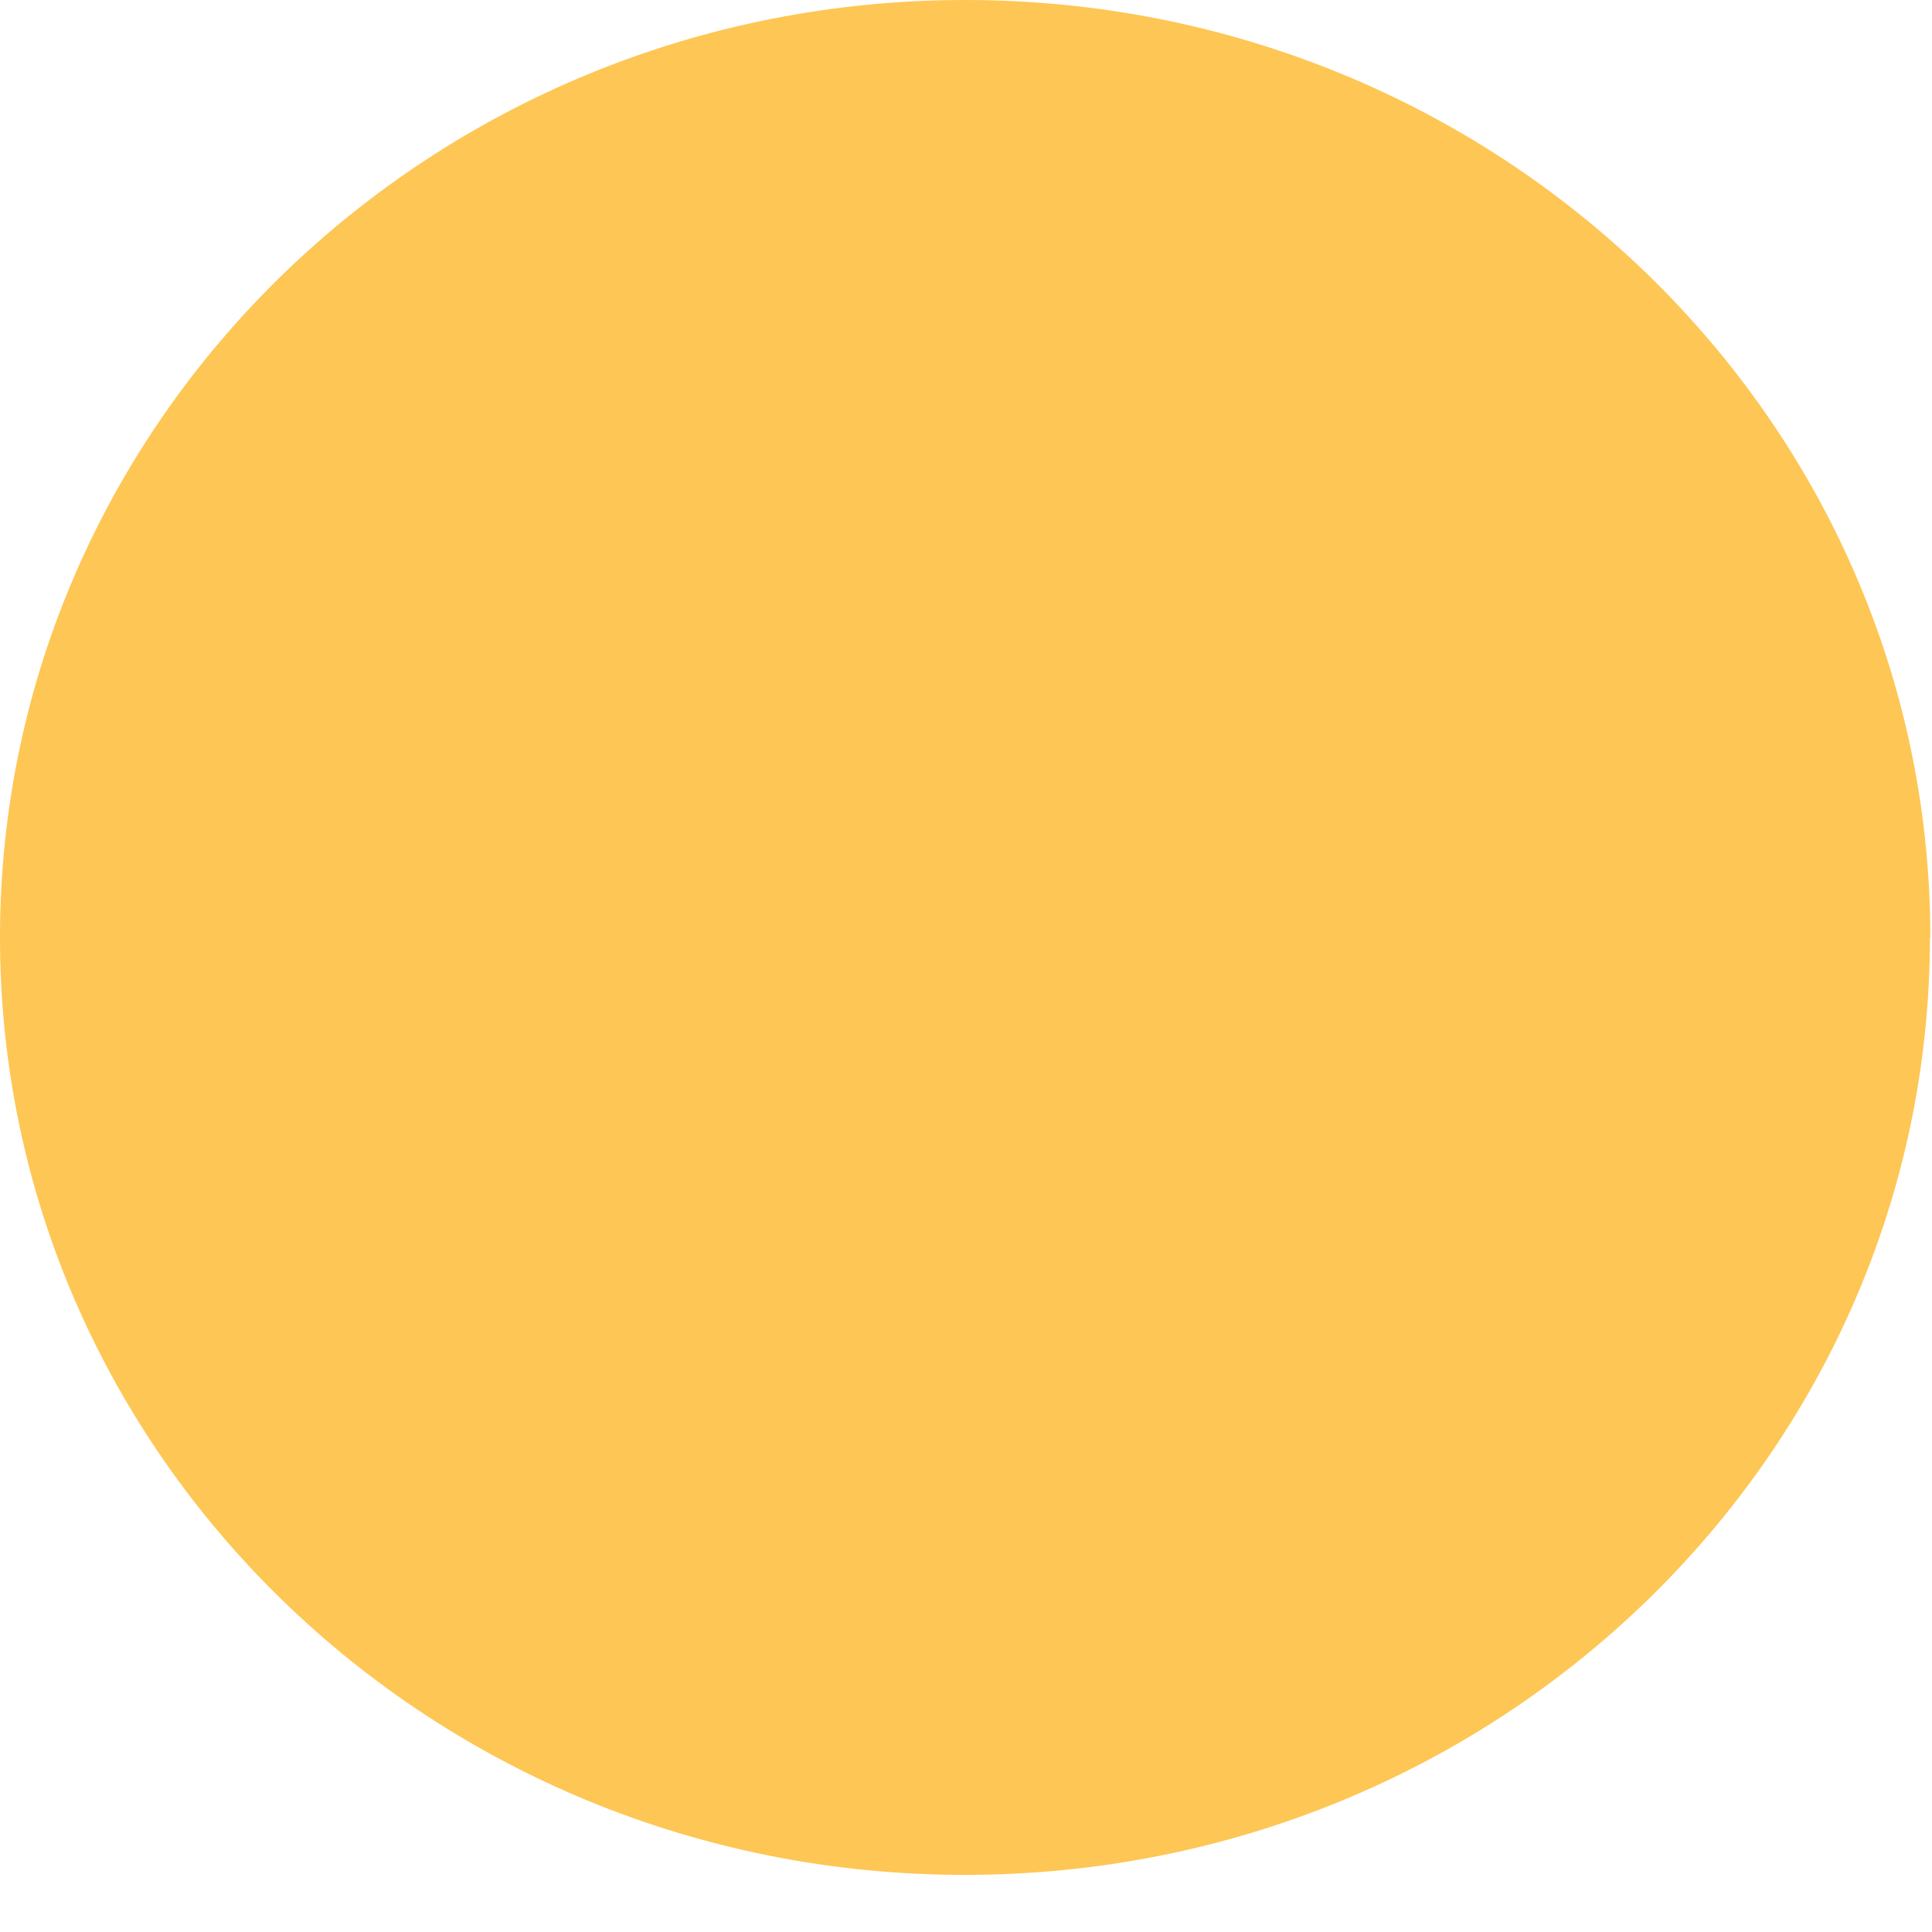
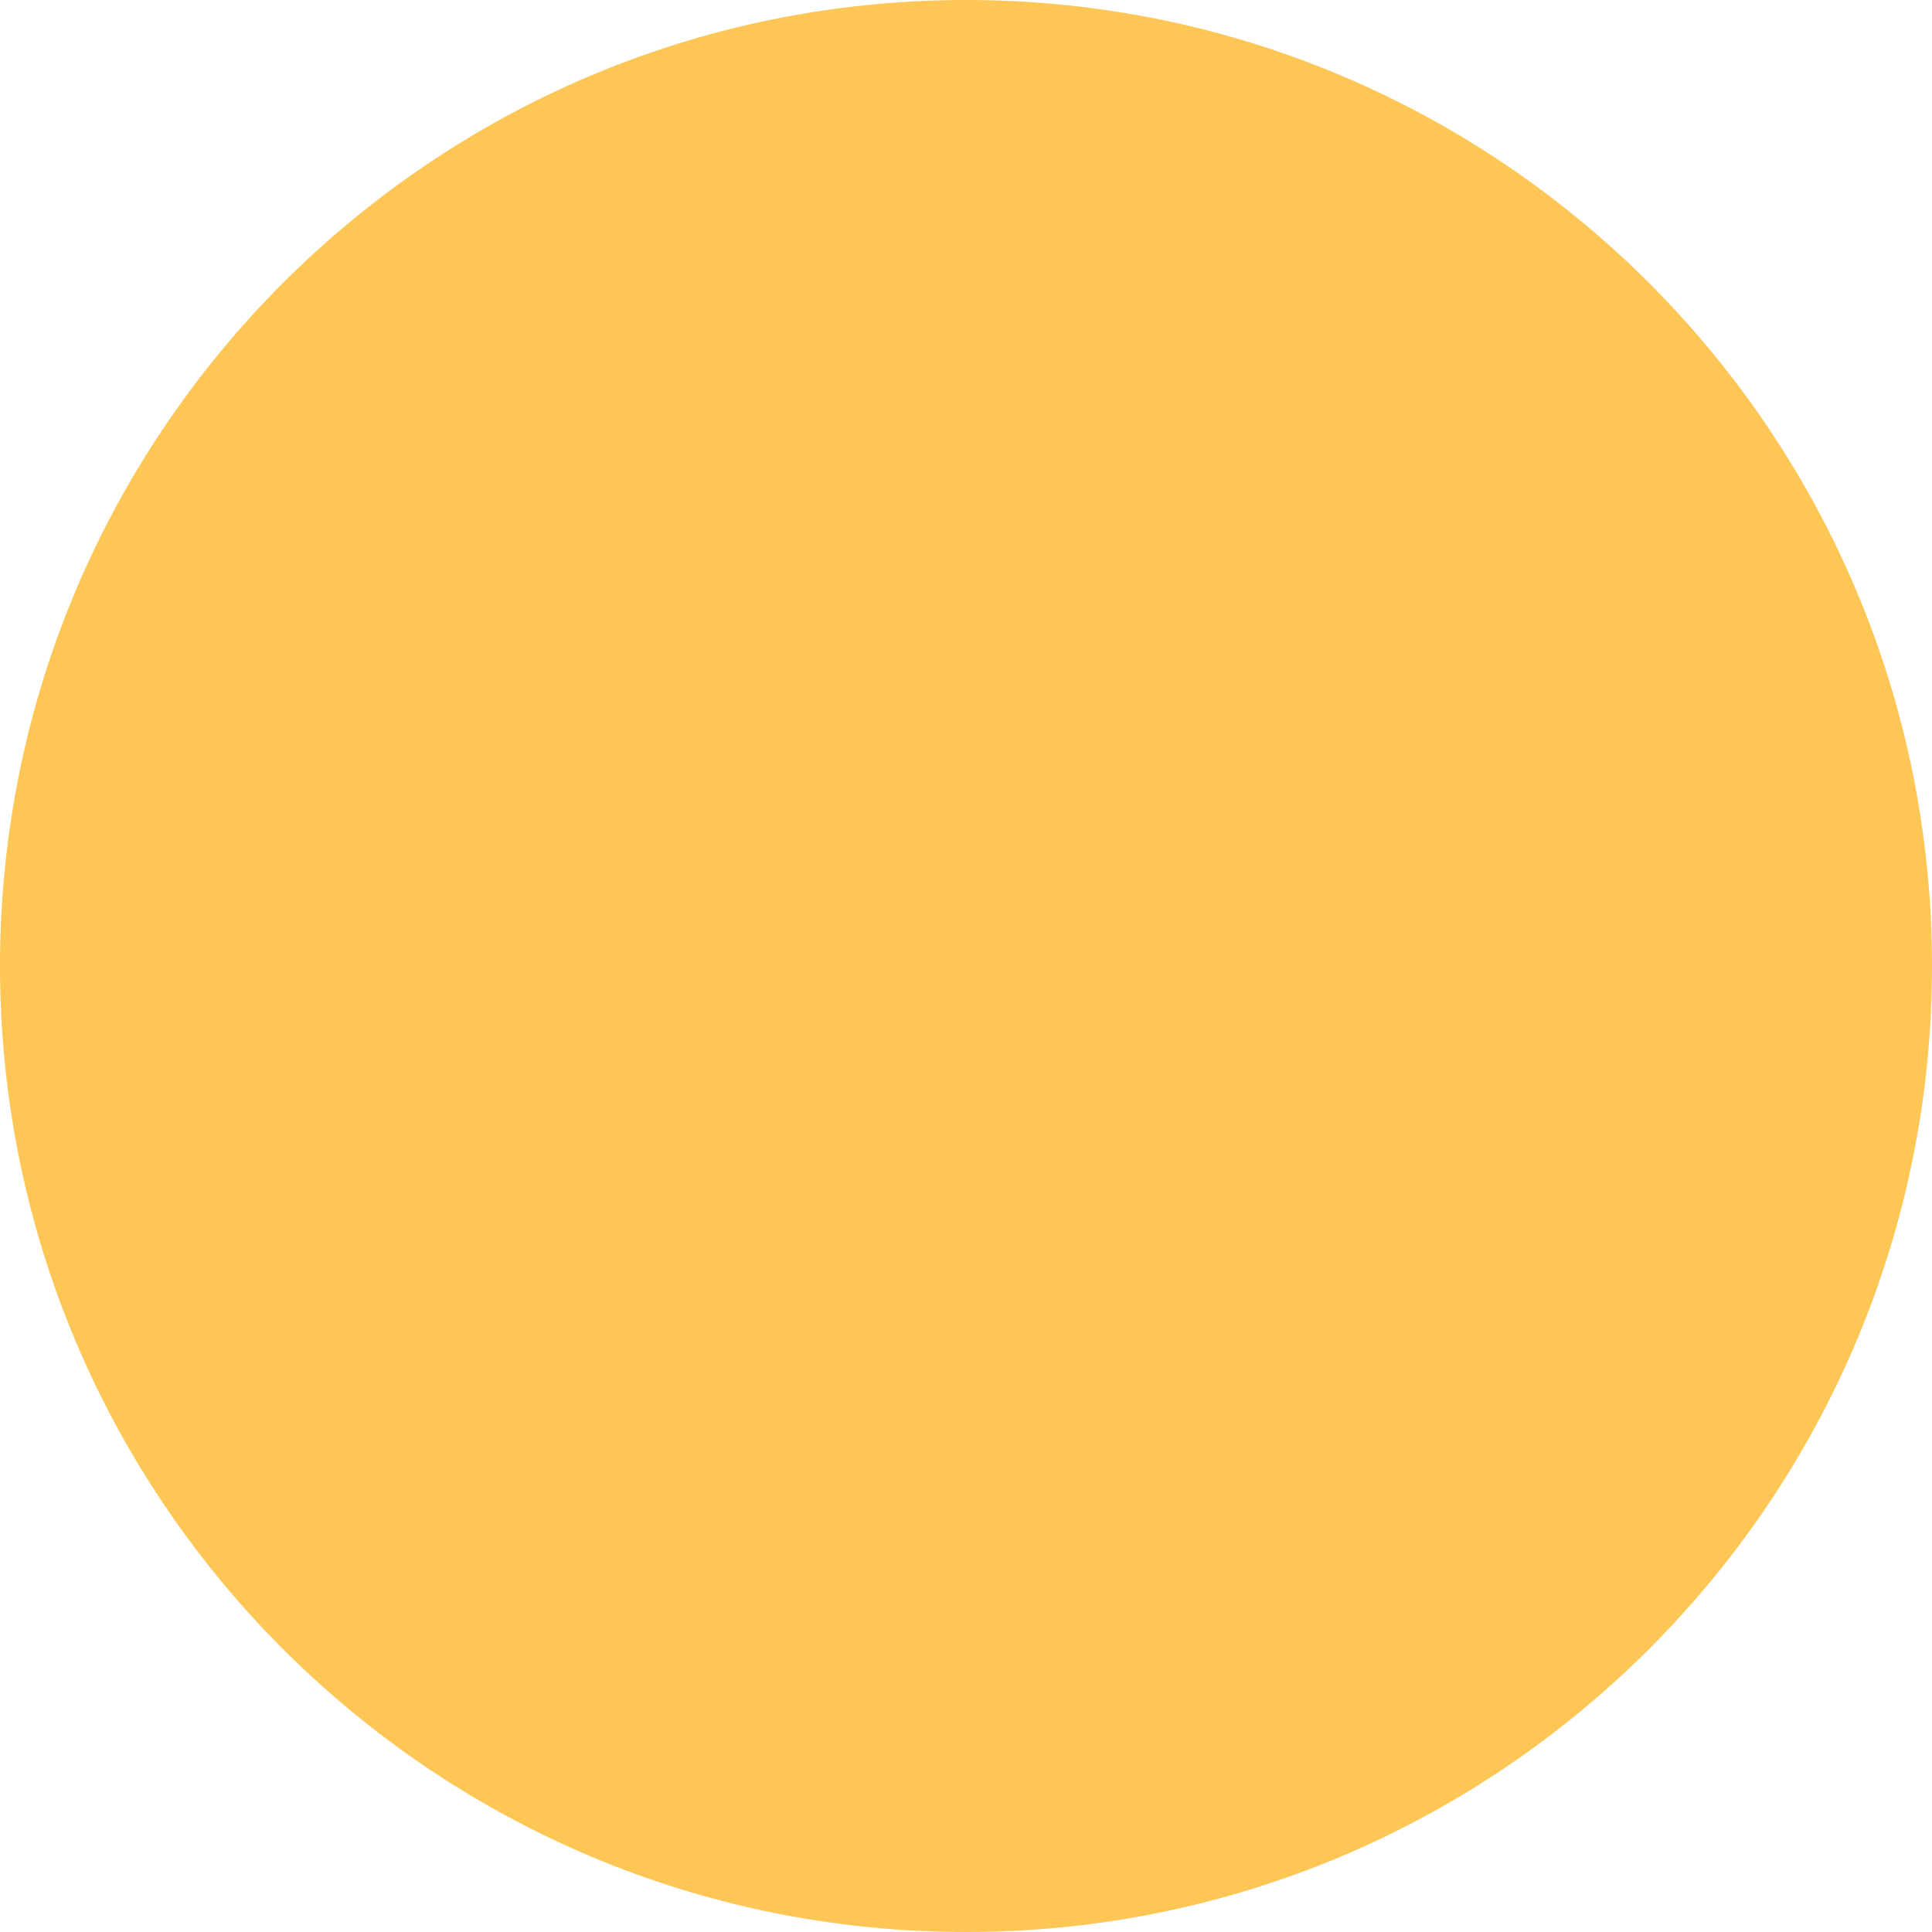
- <svg xmlns="http://www.w3.org/2000/svg" id="SUN" version="1.1" viewBox="0 0 460 460">
+ <svg xmlns="http://www.w3.org/2000/svg" id="SUN" version="1.1" viewBox="0 0 450 450">
  <defs>
    <style>
      .sun-cls-1 {
+         fill: #a35030;
+       }
+ 
+       .sun-cls-1, .sun-cls-2, .sun-cls-3 {
+         stroke-width: 0px;
+       }
+ 
+       .sun-cls-2 {
+         fill: #597b73;
+       }
+ 
+       .sun-cls-3 {
        fill: #fec654;
-         stroke-width: 0px;
+       }
+ 
+       .sun-cls-4 {
+         display: none;
      }
    </style>
  </defs>
-   <path class="sun-cls-1" d="M459.5,223.2c0,123.2-102.8,223.2-229.8,223.2S0,346.4,0,223.2,102.8,0,229.8,0s229.8,99.9,229.8,223.2Z" />
+   <path class="sun-cls-3" d="M450,225c0,124.2-100.7,225-225,225S0,349.2,0,225,100.7,0,225,0s225,100.8,225,225Z" />
+   <g id="INNER_DAGUARO" class="sun-cls-4">
+     <path class="sun-cls-2" d="M165.8,158.1v99c0,6.4,5.2,11.5,11.5,11.5h9.2c5.7,0,10.3-4.6,10.3-10.3V67.7c0-13.4,10.8-24.2,24.2-24.2s27.6,12.4,27.6,27.6v229.9c0,5.3,4.3,9.7,9.7,9.7h9c7.6,0,13.8-6.2,13.8-13.8v-167.1c0-10.7,8.6-19.3,19.3-19.3s17.3,7.7,17.3,17.3v172.3c0,18.4-11.6,34.7-28.9,40.9-2.8,1-5.7,1.7-8.7,2.1l-19.5,2.6c-6.9.9-12,6.8-12,13.7v61.1c0,3.8-3.1,6.9-6.9,6.9h-38c-3.8,0-6.9-3.1-6.9-6.9v-104.9c0-7.6-6.2-13.8-13.8-13.8h-11.2c-11,0-26.3,2.3-33.9-5.6-6.5-6.7-5.3-22.5-5.3-31.8v-104.9c0-9.5,7.7-17.3,17.3-17.3s15.9,7.1,15.9,15.9h0Z" />
+     <path class="sun-cls-1" d="M139.1,86.1c-3.3-.8-5.8-3.6-6.2-7l-2.1-19c-.3-2.2,1.5-4.2,3.8-4.2s3.2,1.2,3.6,2.8l3.7,14.2,42.6,8.6,1.7-29.4c-.2-3.6,1.3-7.1,4-9.6l3.3-3c1.2-1.2,2.2-2.6,2.9-4.1l8.5-19.3c1-2.4,4.2-2.7,5.7-.6.6.8,2.3,1.1,4.3,1.3.6,0,1.1,0,1.6.1,4.1.2,8.2.2,12.3,0,.6,0,1.2,0,1.9-.1,2-.2,3.8-.5,4.3-1.3,1.5-2.1,4.7-1.7,5.7.6l8.5,19.3c.7,1.5,1.7,2.9,2.9,4.1l3.3,3c2.7,2.4,4.1,6,4,9.6l1.7,29.4,42.6-8.6,3.7-14.2c.4-1.7,1.9-2.8,3.6-2.8s4,2,3.8,4.2l-2.1,19c-.4,3.4-2.8,6.2-6.2,7,0,0-47.1,11.7-47.4,11.7h-72.6c-.3,0-47.4-11.7-47.4-11.7h.2Z" />
+   </g>
</svg>
